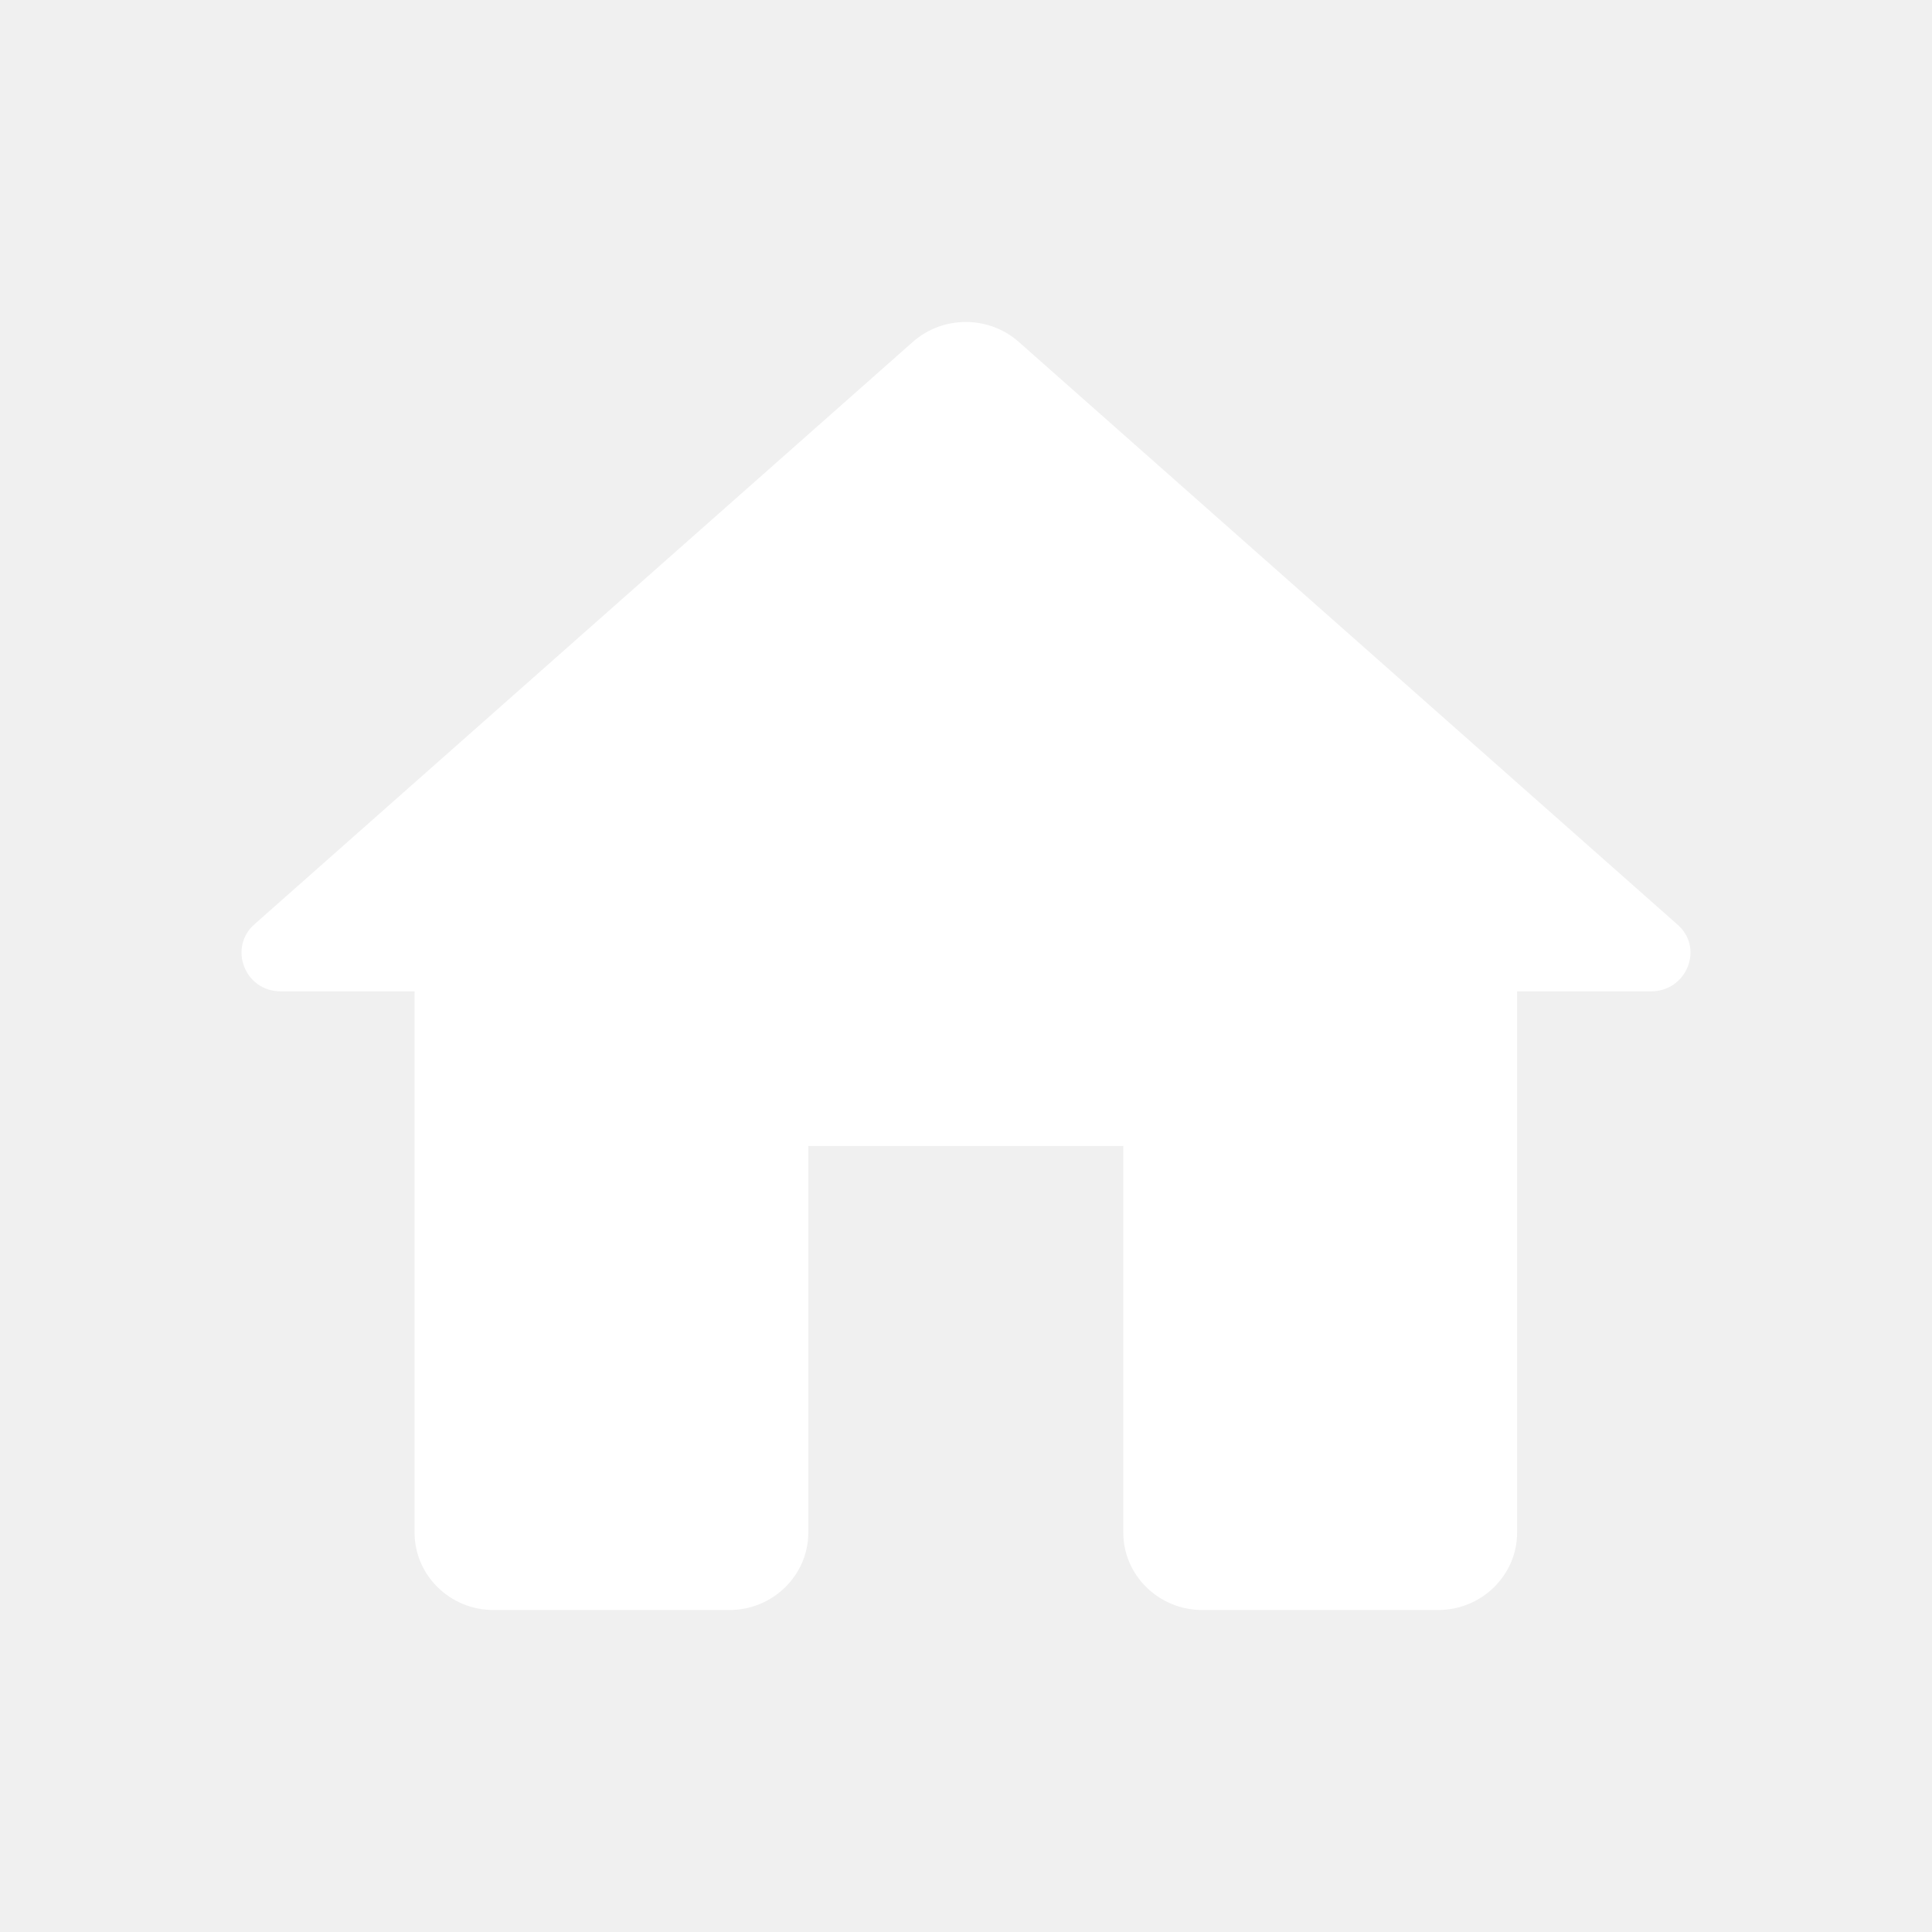
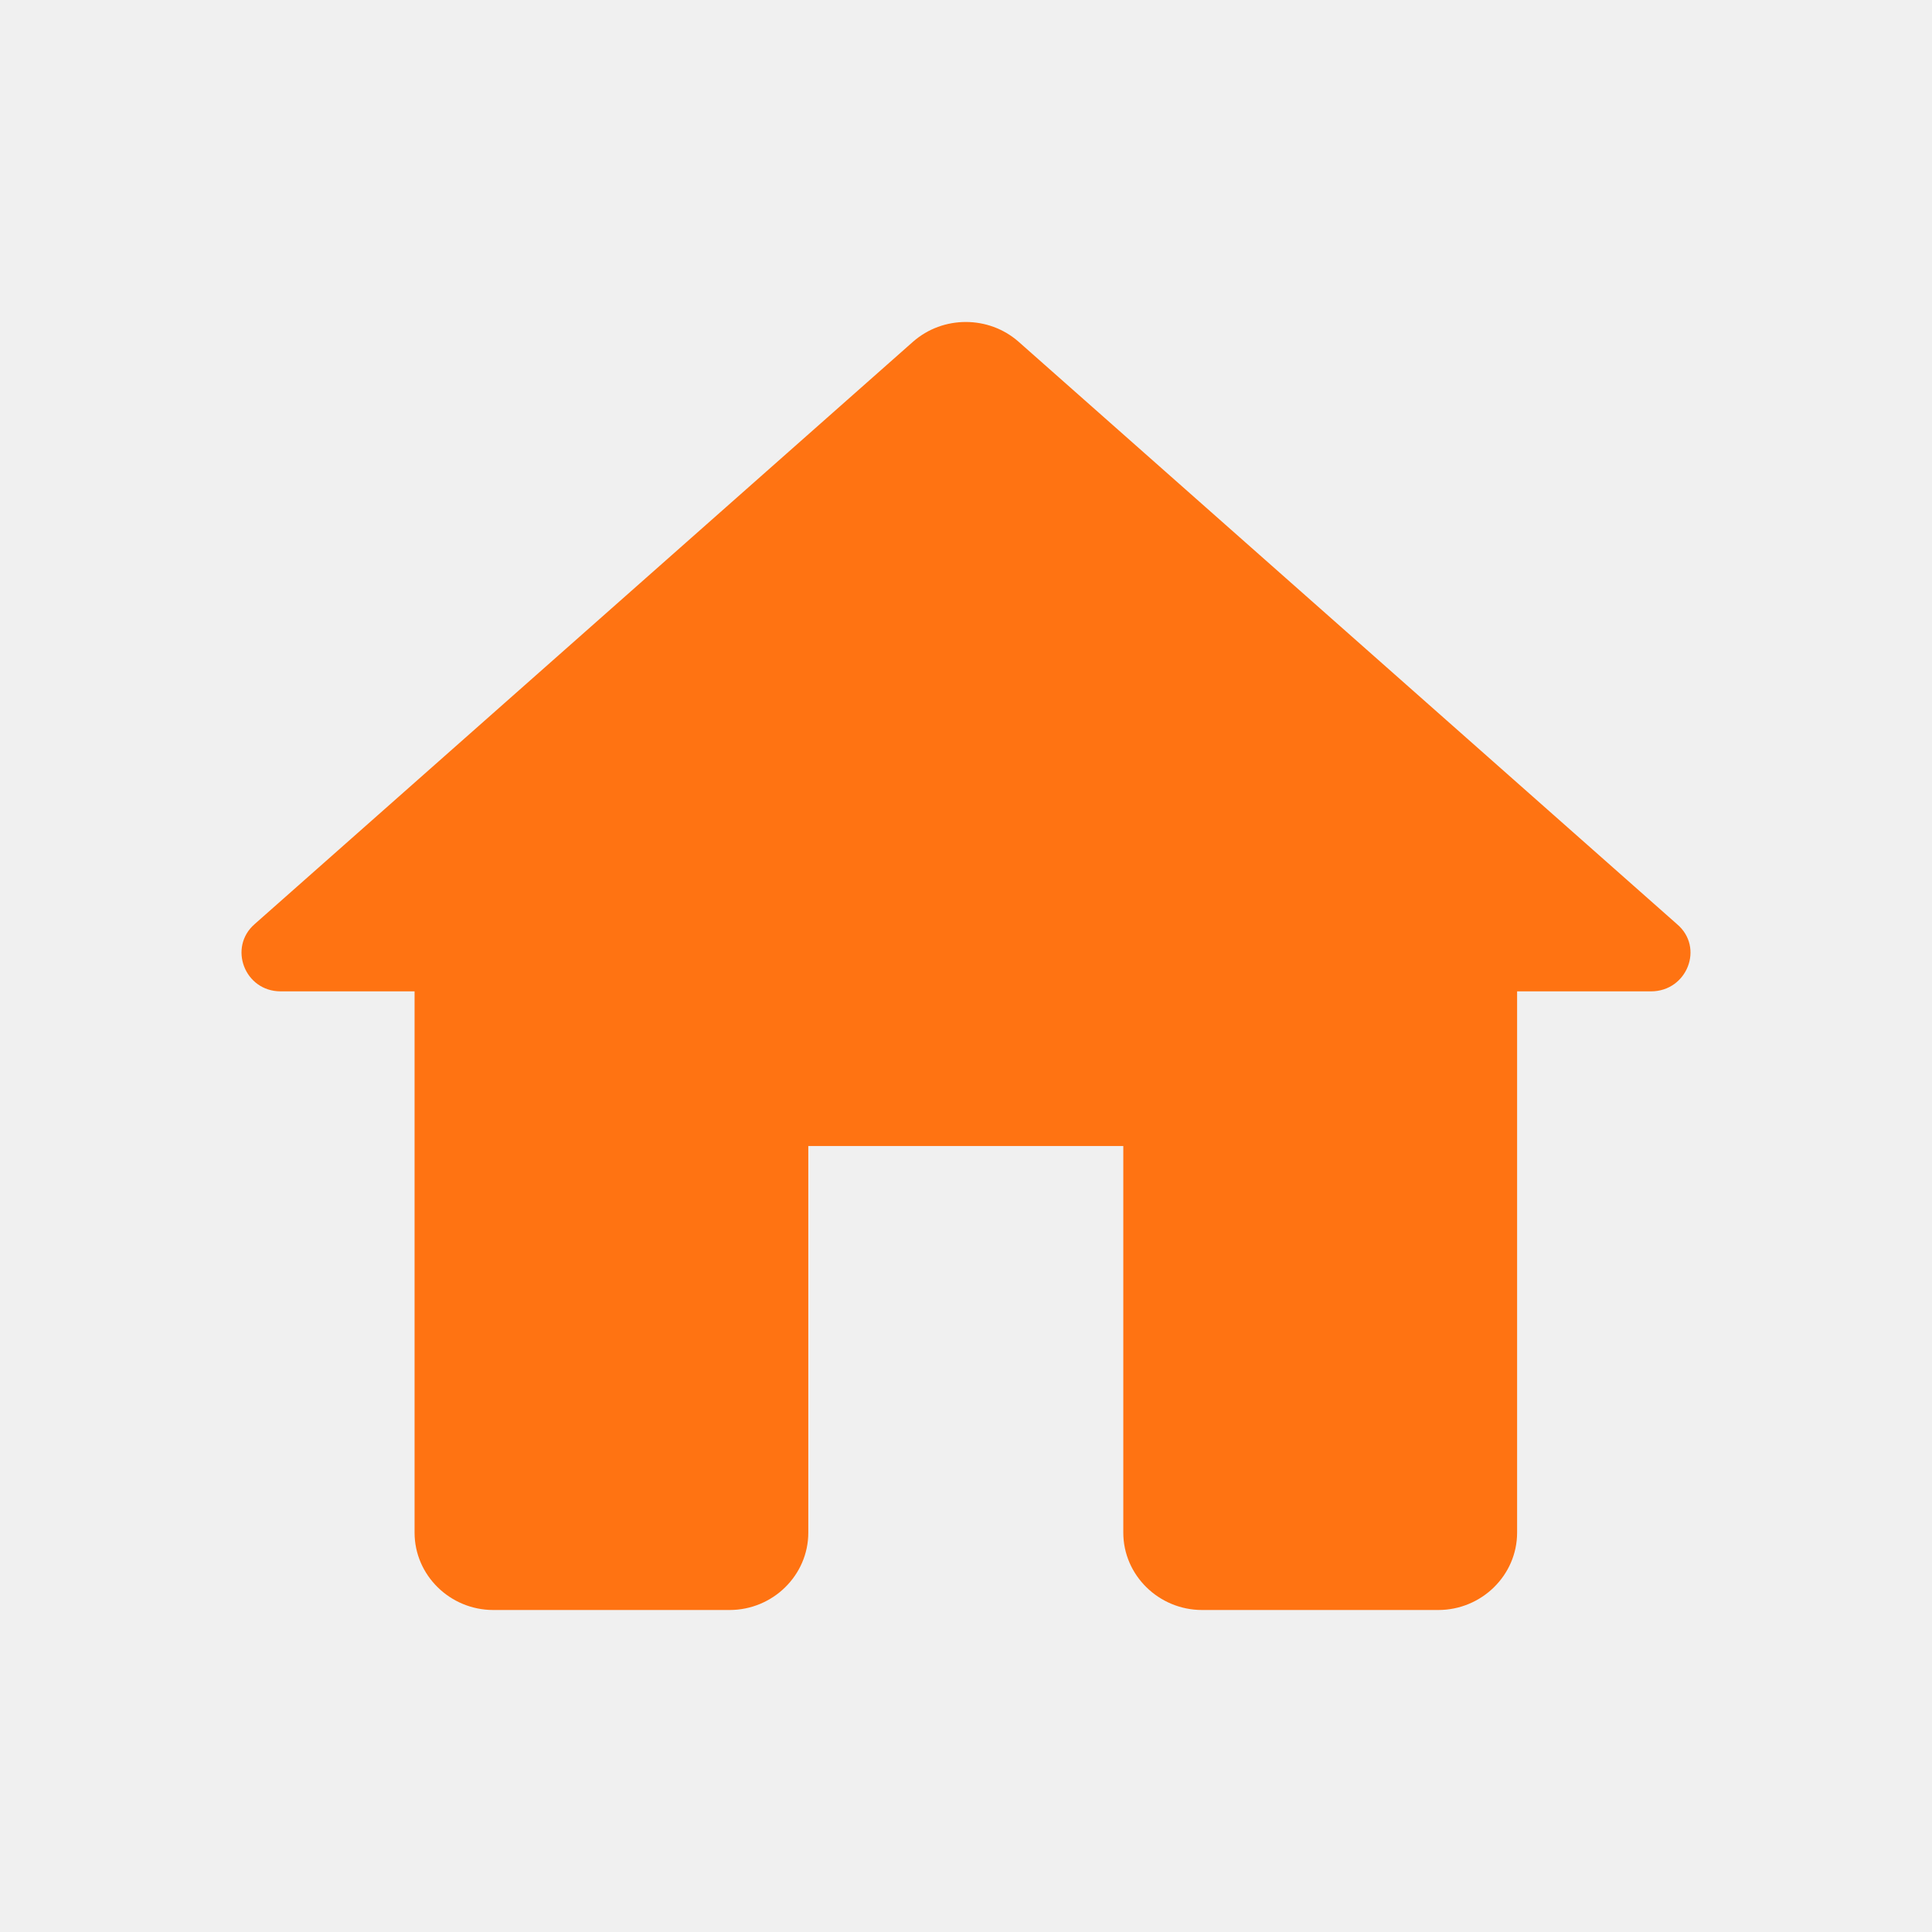
<svg xmlns="http://www.w3.org/2000/svg" width="24" height="24" viewBox="0 0 24 24" fill="none">
  <g clip-path="url(#clip0_689_10172)">
-     <path d="M10.041 19.039V14.236H13.954V19.039C13.954 19.568 14.395 20 14.933 20H17.867C18.405 20 18.846 19.568 18.846 19.039V12.315H20.509C20.959 12.315 21.174 11.767 20.831 11.479L12.653 4.245C12.281 3.918 11.714 3.918 11.342 4.245L3.164 11.479C2.832 11.767 3.037 12.315 3.487 12.315H5.15V19.039C5.15 19.568 5.59 20 6.128 20H9.063C9.601 20 10.041 19.568 10.041 19.039Z" fill="white" />
+     <path d="M10.041 19.039V14.236H13.954V19.039C13.954 19.568 14.395 20 14.933 20H17.867C18.405 20 18.846 19.568 18.846 19.039V12.315H20.509C20.959 12.315 21.174 11.767 20.831 11.479L12.653 4.245C12.281 3.918 11.714 3.918 11.342 4.245L3.164 11.479C2.832 11.767 3.037 12.315 3.487 12.315H5.15V19.039C5.15 19.568 5.59 20 6.128 20H9.063C9.601 20 10.041 19.568 10.041 19.039Z" fill="#FF7312" />
  </g>
  <defs>
    <clipPath id="clip0_689_10172">
      <rect width="24" height="24" fill="white" />
    </clipPath>
  </defs>
</svg>
